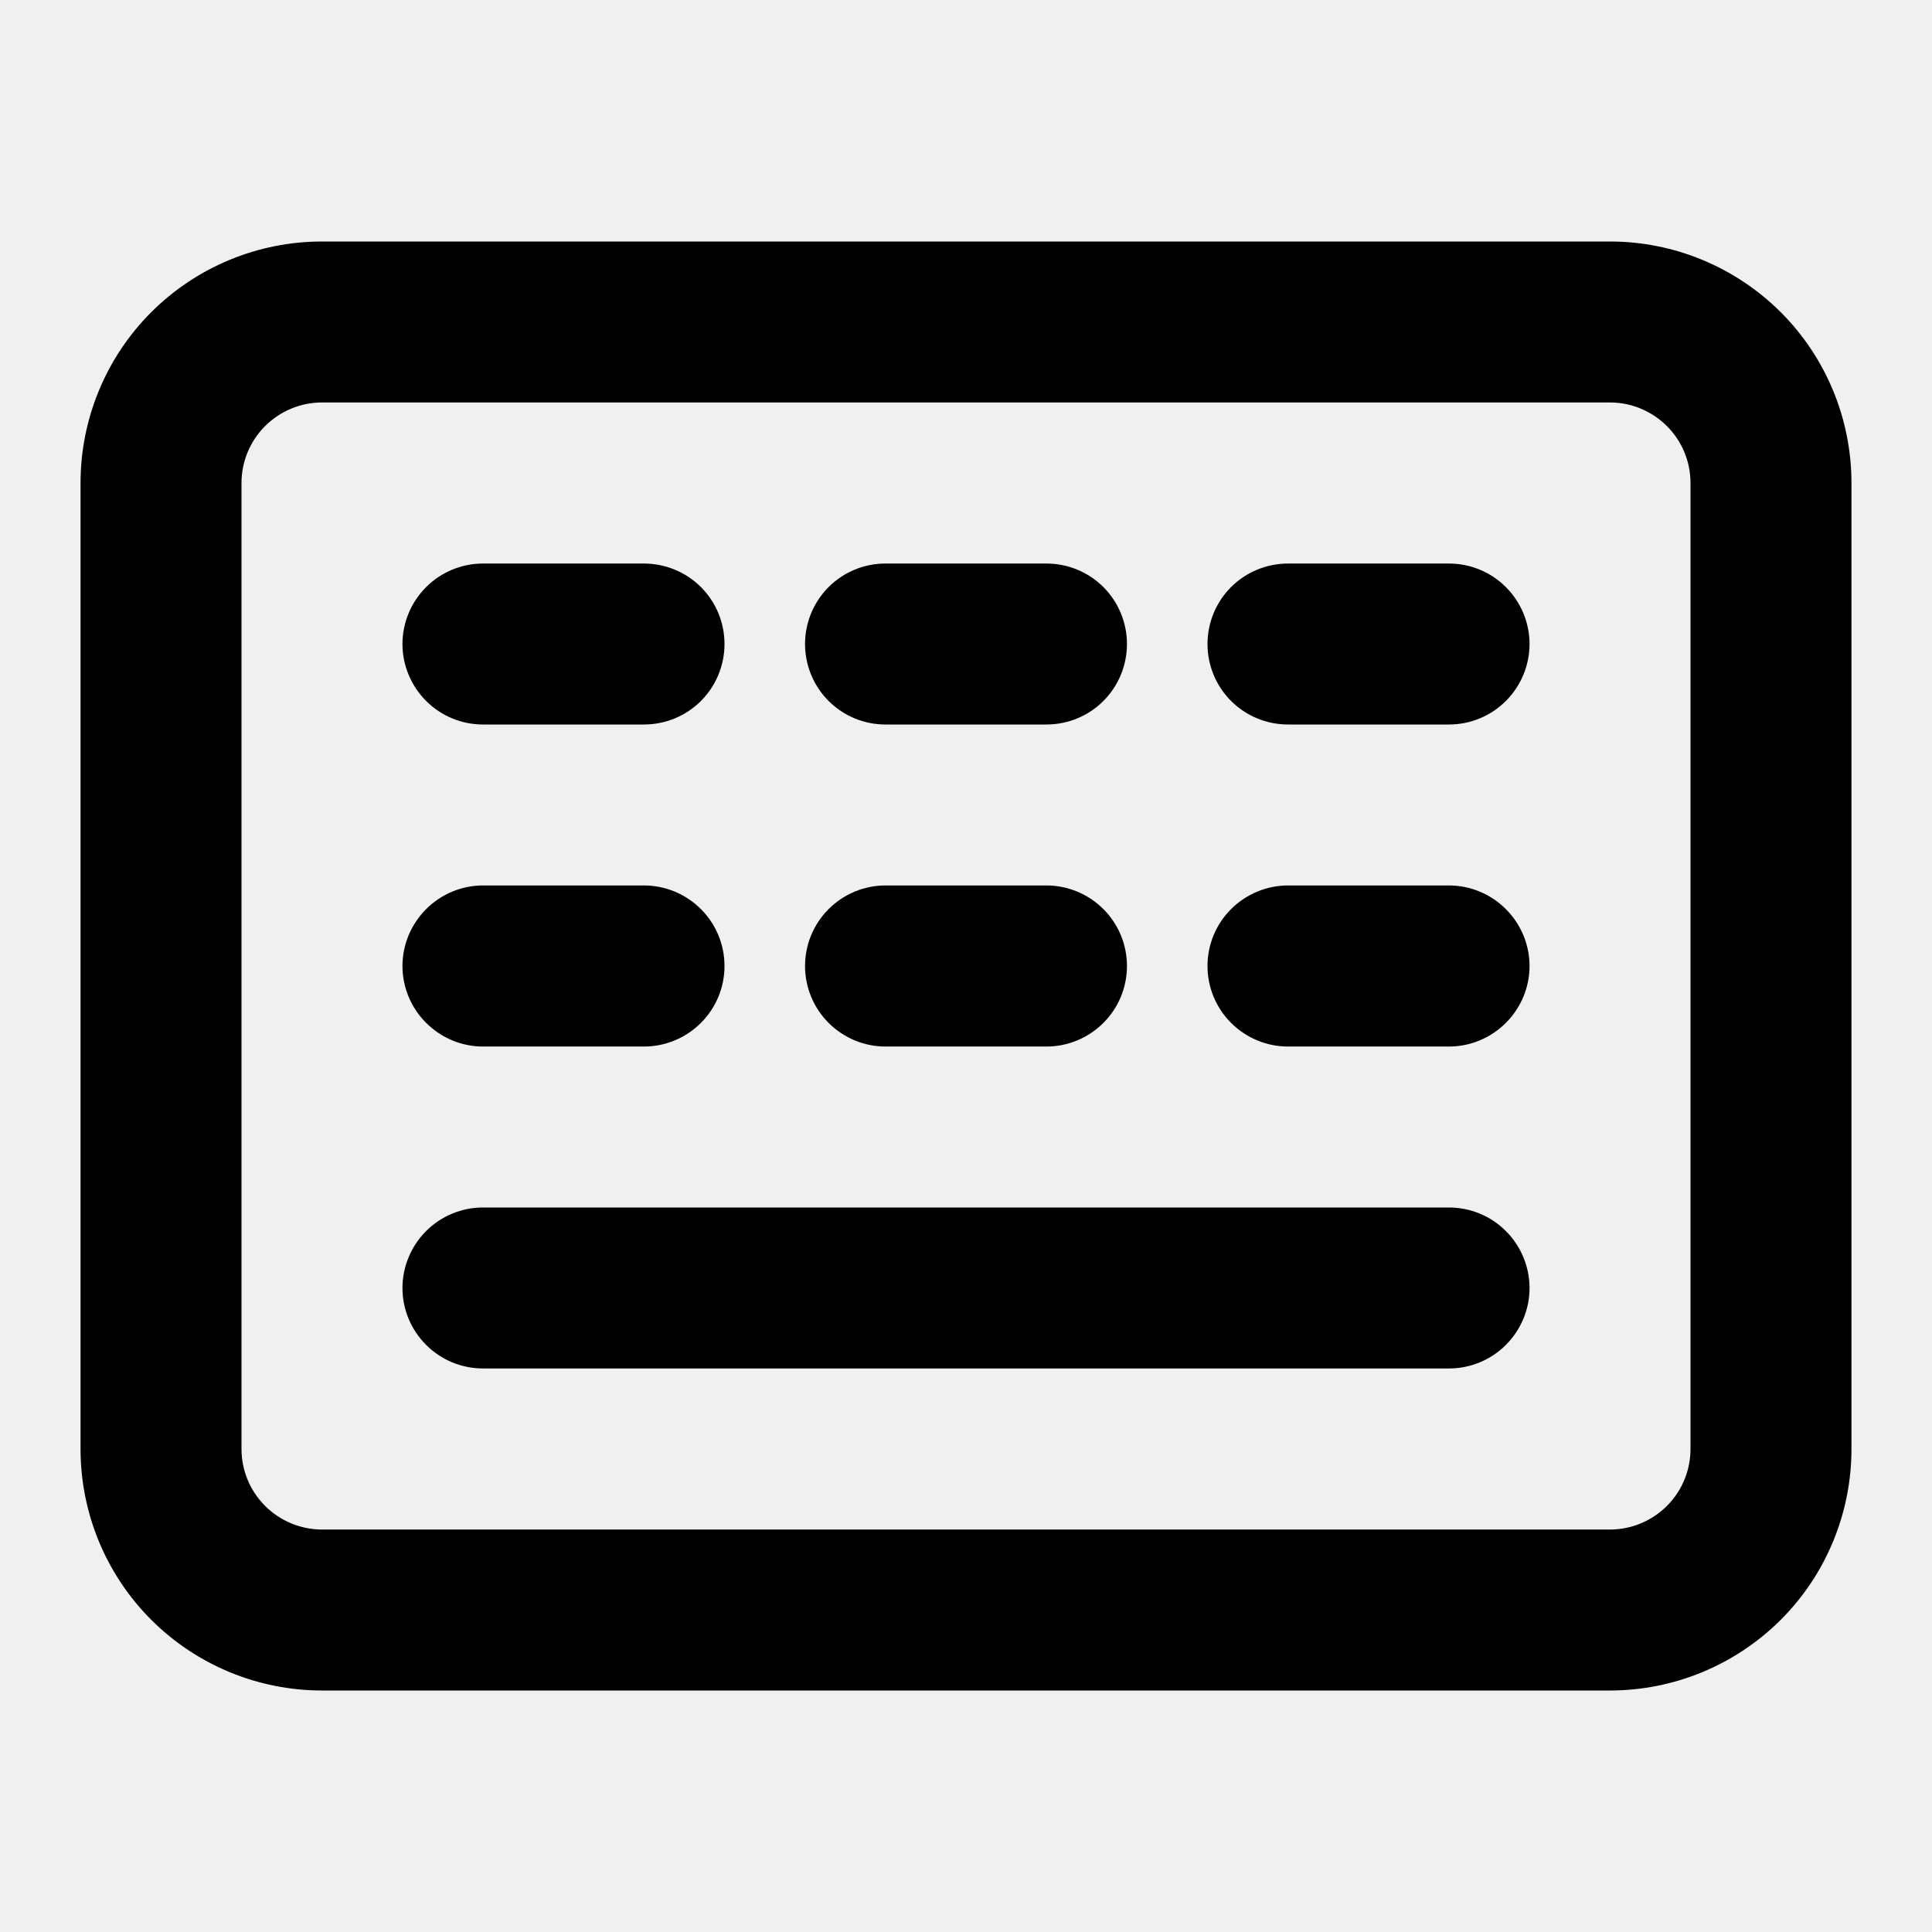
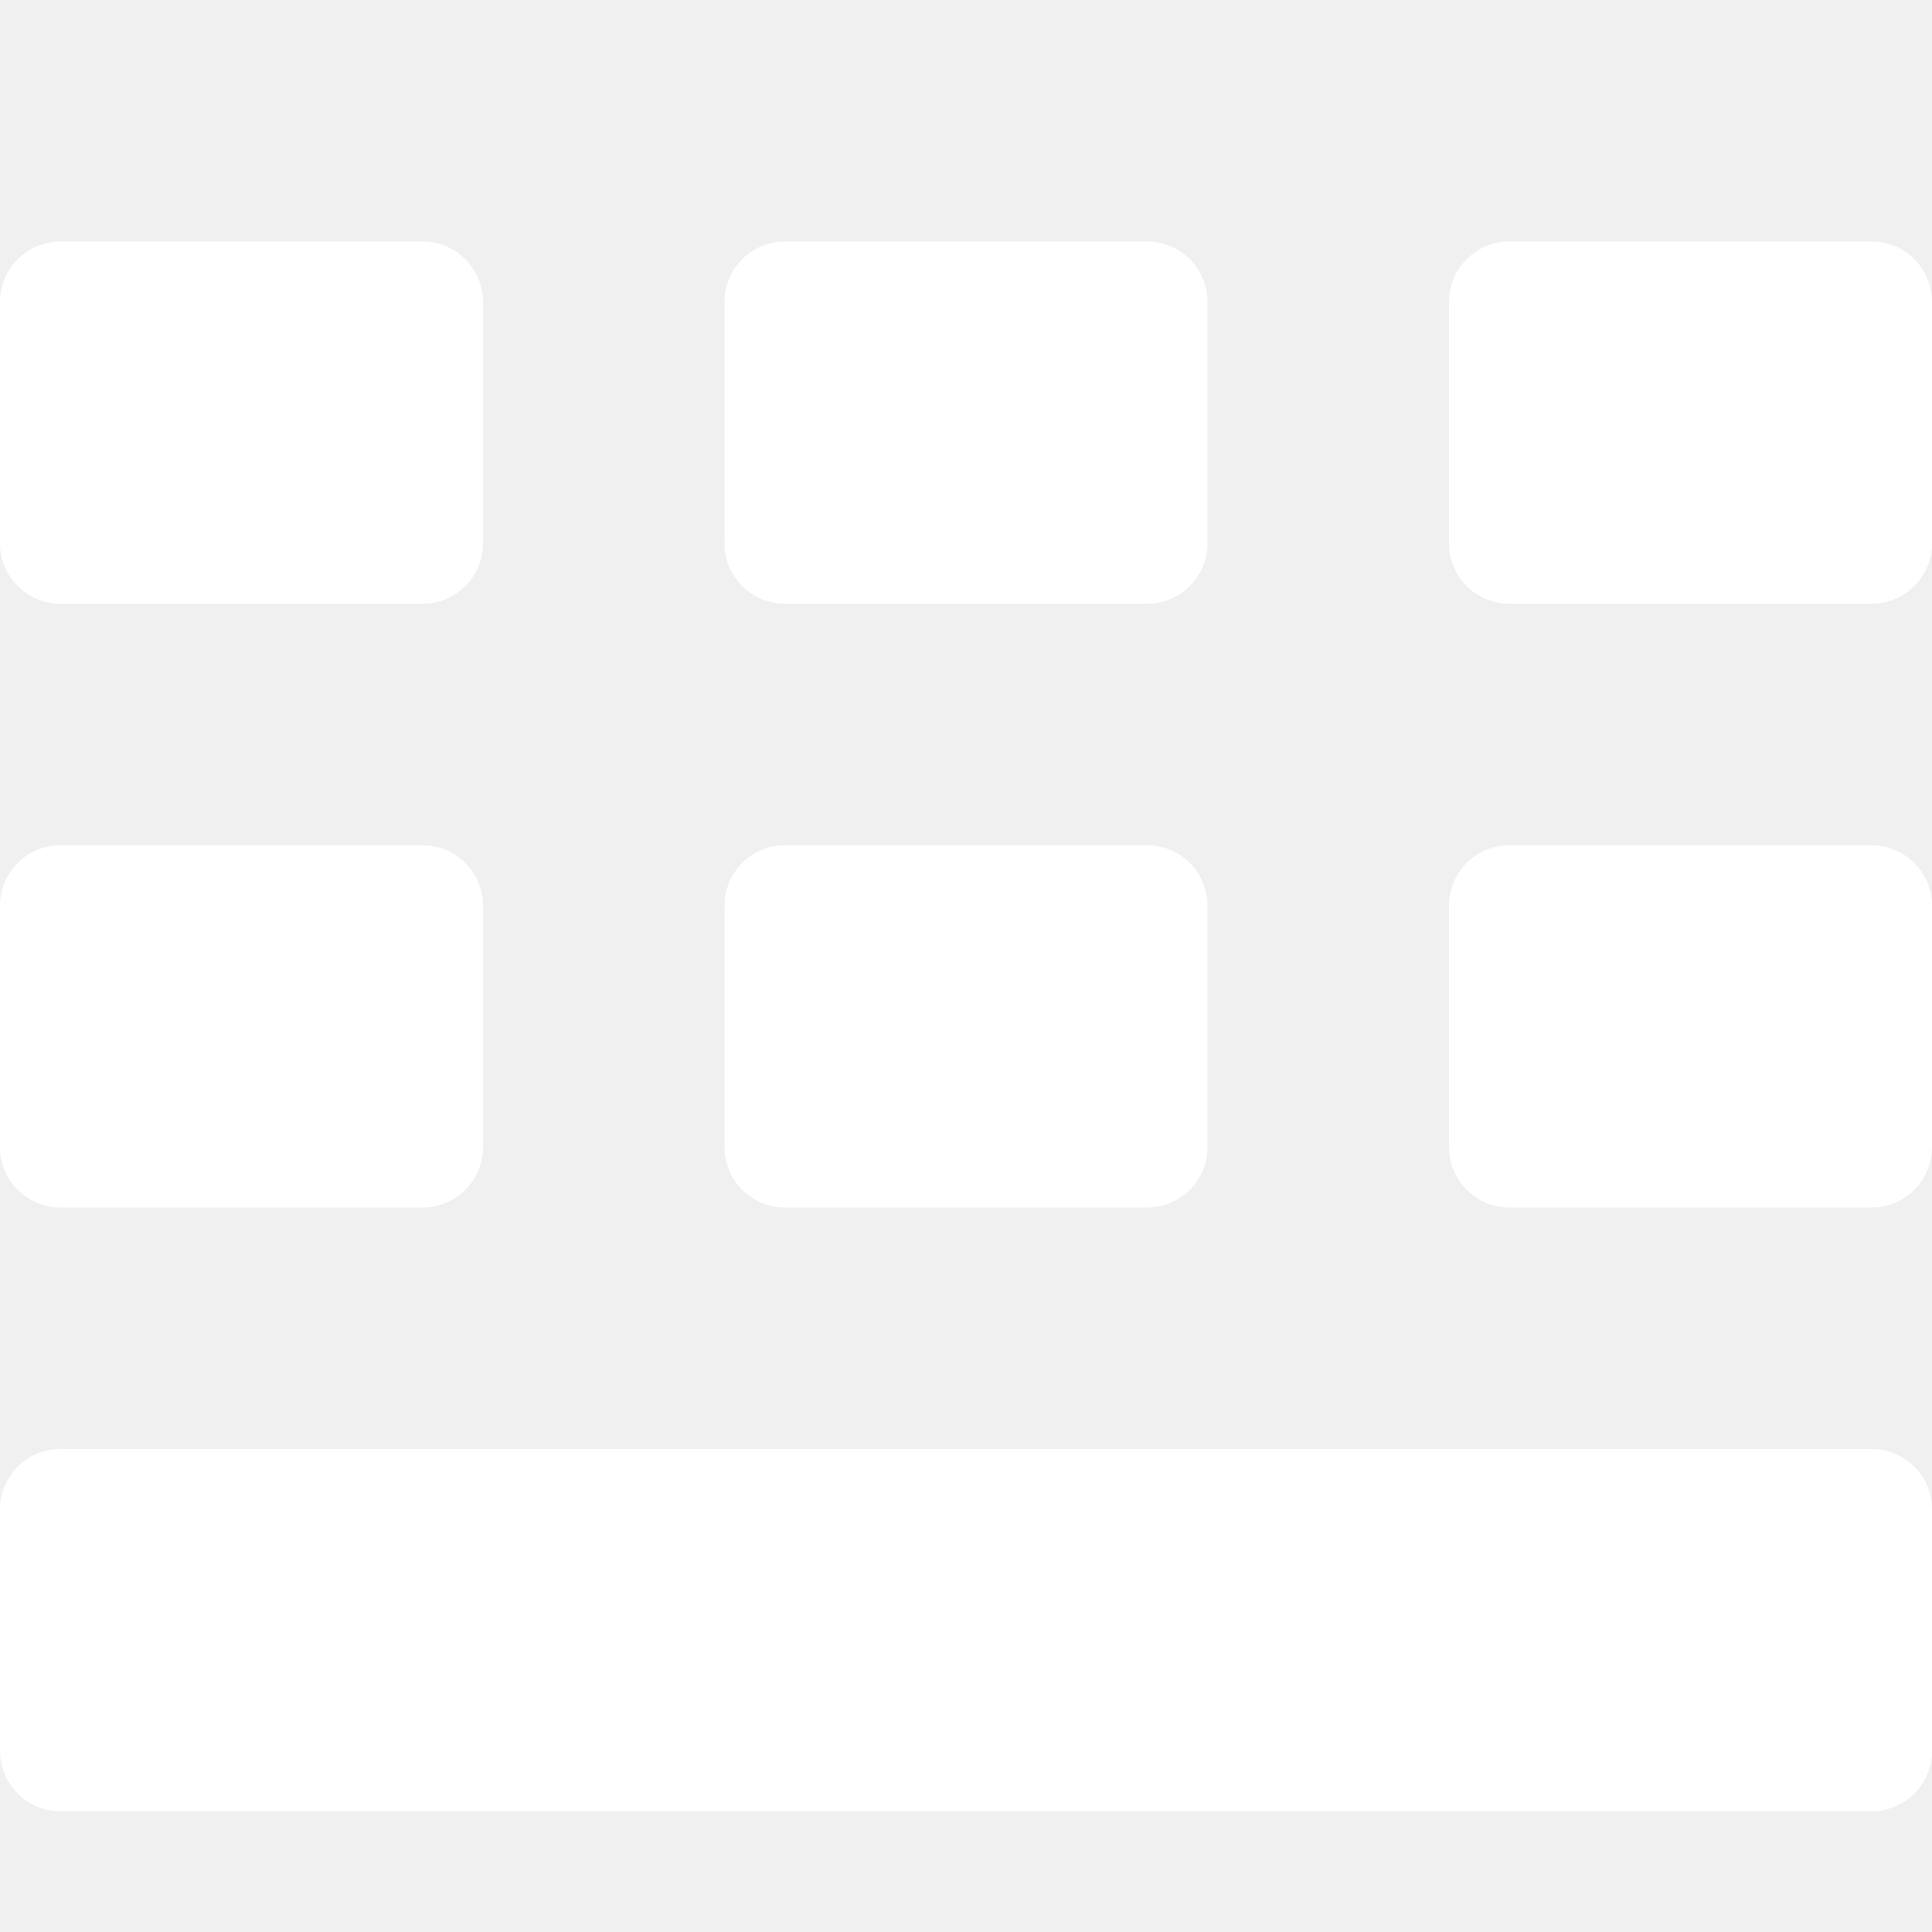
- <svg xmlns="http://www.w3.org/2000/svg" width="16" height="16" viewBox="0 0 16 16">
-   <path d="M13.333 2H2.667C2.136 2 1.627 2.211 1.252 2.586C0.877 2.961 0.667 3.47 0.667 4V12C0.667 12.53 0.877 13.039 1.252 13.414C1.627 13.789 2.136 14 2.667 14H13.333C13.864 14 14.372 13.789 14.748 13.414C15.123 13.039 15.333 12.53 15.333 12V4C15.333 3.47 15.123 2.961 14.748 2.586C14.372 2.211 13.864 2 13.333 2ZM14 12C14 12.177 13.93 12.346 13.805 12.471C13.68 12.596 13.51 12.667 13.333 12.667H2.667C2.49 12.667 2.32 12.596 2.195 12.471C2.07 12.346 2 12.177 2 12V4C2 3.823 2.07 3.654 2.195 3.529C2.32 3.404 2.49 3.333 2.667 3.333H13.333C13.51 3.333 13.68 3.404 13.805 3.529C13.93 3.654 14 3.823 14 4V12ZM12.667 10.667C12.667 10.844 12.596 11.013 12.471 11.138C12.346 11.263 12.177 11.333 12 11.333H4C3.823 11.333 3.654 11.263 3.529 11.138C3.404 11.013 3.333 10.844 3.333 10.667C3.333 10.49 3.404 10.32 3.529 10.195C3.654 10.07 3.823 10 4 10H12C12.177 10 12.346 10.07 12.471 10.195C12.596 10.32 12.667 10.49 12.667 10.667ZM3.333 5.333C3.333 5.157 3.404 4.987 3.529 4.862C3.654 4.737 3.823 4.667 4 4.667H5.333C5.51 4.667 5.68 4.737 5.805 4.862C5.93 4.987 6 5.157 6 5.333C6 5.51 5.93 5.68 5.805 5.805C5.68 5.93 5.51 6 5.333 6H4C3.823 6 3.654 5.93 3.529 5.805C3.404 5.68 3.333 5.51 3.333 5.333ZM6.667 5.333C6.667 5.157 6.737 4.987 6.862 4.862C6.987 4.737 7.156 4.667 7.333 4.667H8.667C8.843 4.667 9.013 4.737 9.138 4.862C9.263 4.987 9.333 5.157 9.333 5.333C9.333 5.51 9.263 5.68 9.138 5.805C9.013 5.93 8.843 6 8.667 6H7.333C7.156 6 6.987 5.93 6.862 5.805C6.737 5.68 6.667 5.51 6.667 5.333ZM12.667 5.333C12.667 5.51 12.596 5.68 12.471 5.805C12.346 5.93 12.177 6 12 6H10.667C10.49 6 10.32 5.93 10.195 5.805C10.07 5.68 10 5.51 10 5.333C10 5.157 10.07 4.987 10.195 4.862C10.32 4.737 10.49 4.667 10.667 4.667H12C12.177 4.667 12.346 4.737 12.471 4.862C12.596 4.987 12.667 5.157 12.667 5.333ZM3.333 8C3.333 7.823 3.404 7.654 3.529 7.529C3.654 7.404 3.823 7.333 4 7.333H5.333C5.51 7.333 5.68 7.404 5.805 7.529C5.93 7.654 6 7.823 6 8C6 8.177 5.93 8.346 5.805 8.471C5.68 8.596 5.51 8.667 5.333 8.667H4C3.823 8.667 3.654 8.596 3.529 8.471C3.404 8.346 3.333 8.177 3.333 8ZM6.667 8C6.667 7.823 6.737 7.654 6.862 7.529C6.987 7.404 7.156 7.333 7.333 7.333H8.667C8.843 7.333 9.013 7.404 9.138 7.529C9.263 7.654 9.333 7.823 9.333 8C9.333 8.177 9.263 8.346 9.138 8.471C9.013 8.596 8.843 8.667 8.667 8.667H7.333C7.156 8.667 6.987 8.596 6.862 8.471C6.737 8.346 6.667 8.177 6.667 8ZM12.667 8C12.667 8.177 12.596 8.346 12.471 8.471C12.346 8.596 12.177 8.667 12 8.667H10.667C10.49 8.667 10.32 8.596 10.195 8.471C10.07 8.346 10 8.177 10 8C10 7.823 10.07 7.654 10.195 7.529C10.32 7.404 10.49 7.333 10.667 7.333H12C12.177 7.333 12.346 7.404 12.471 7.529C12.596 7.654 12.667 7.823 12.667 8Z" />
+ <svg xmlns="http://www.w3.org/2000/svg" width="16" height="16" viewBox="0 0 16 16" fill="none">
+   <rect y="2" width="4" height="3" rx="0.5" fill="white" />
+   <rect y="7" width="4" height="3" rx="0.5" fill="white" />
+   <rect x="6" y="2" width="4" height="3" rx="0.5" fill="white" />
+   <rect x="6" y="7" width="4" height="3" rx="0.5" fill="white" />
+   <rect y="12" width="16" height="3" rx="0.5" fill="white" />
+   <rect x="12" y="2" width="4" height="3" rx="0.5" fill="white" />
+   <rect x="12" y="7" width="4" height="3" rx="0.5" fill="white" />
</svg>
